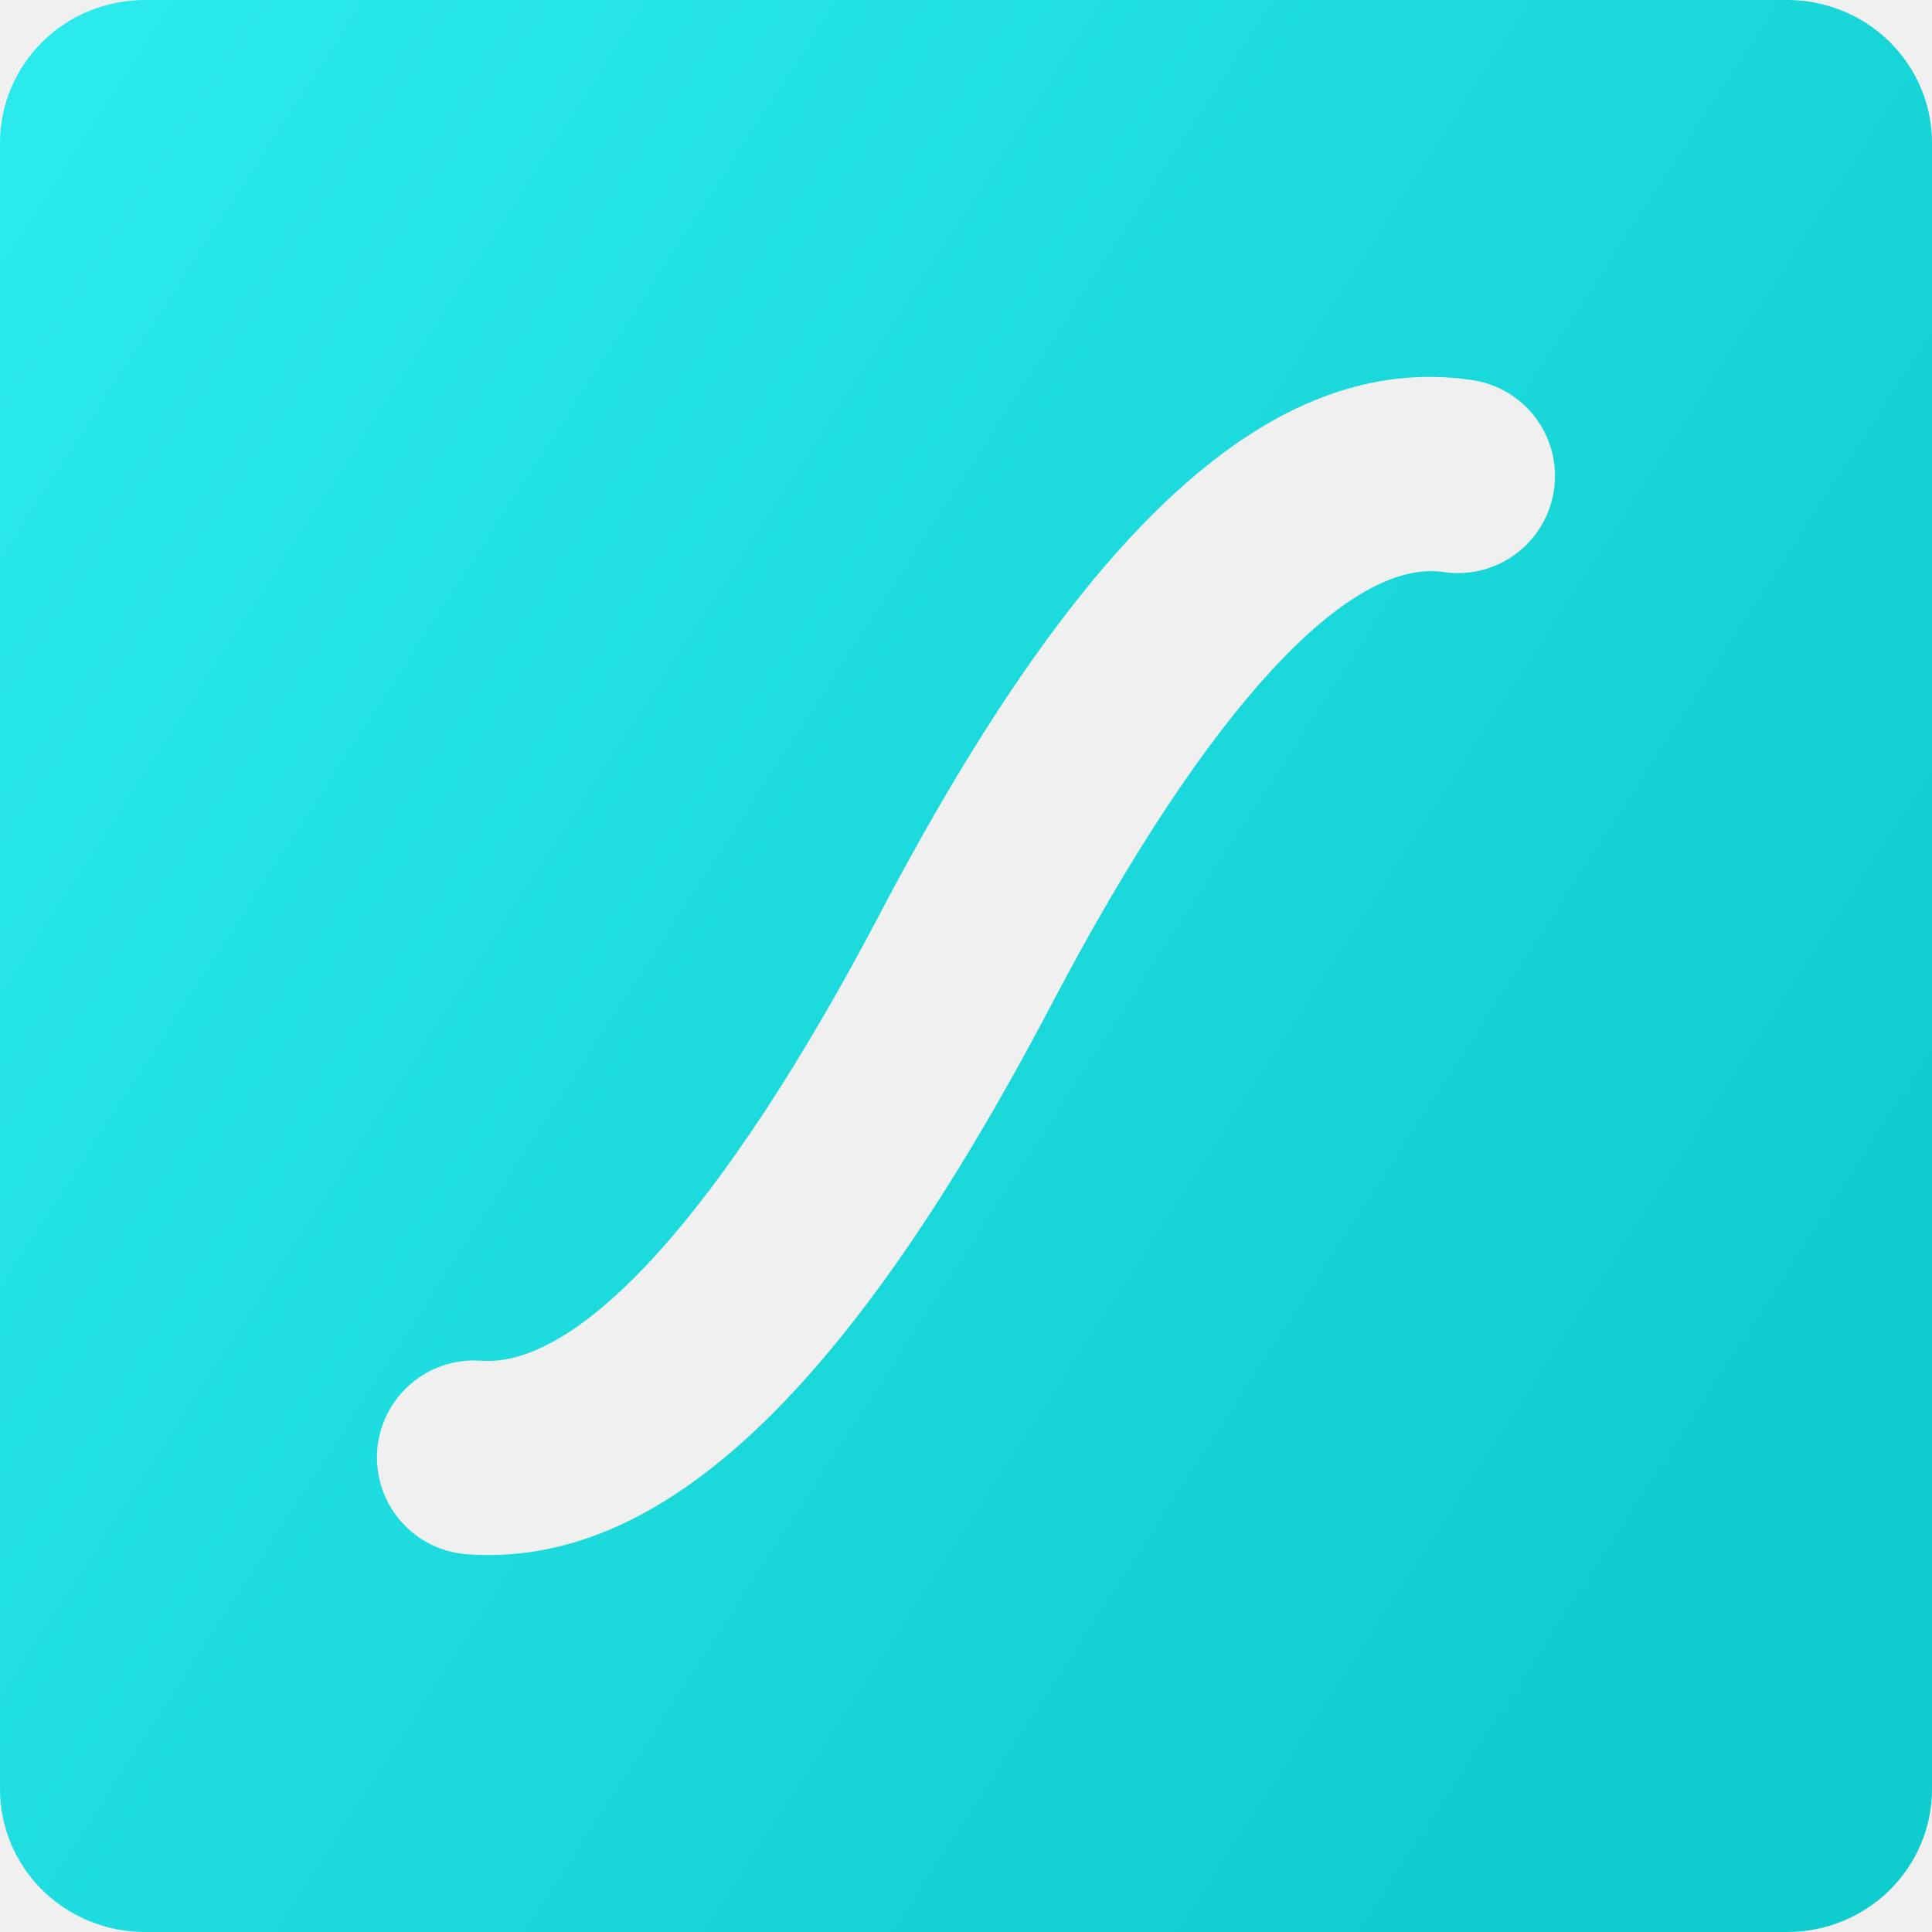
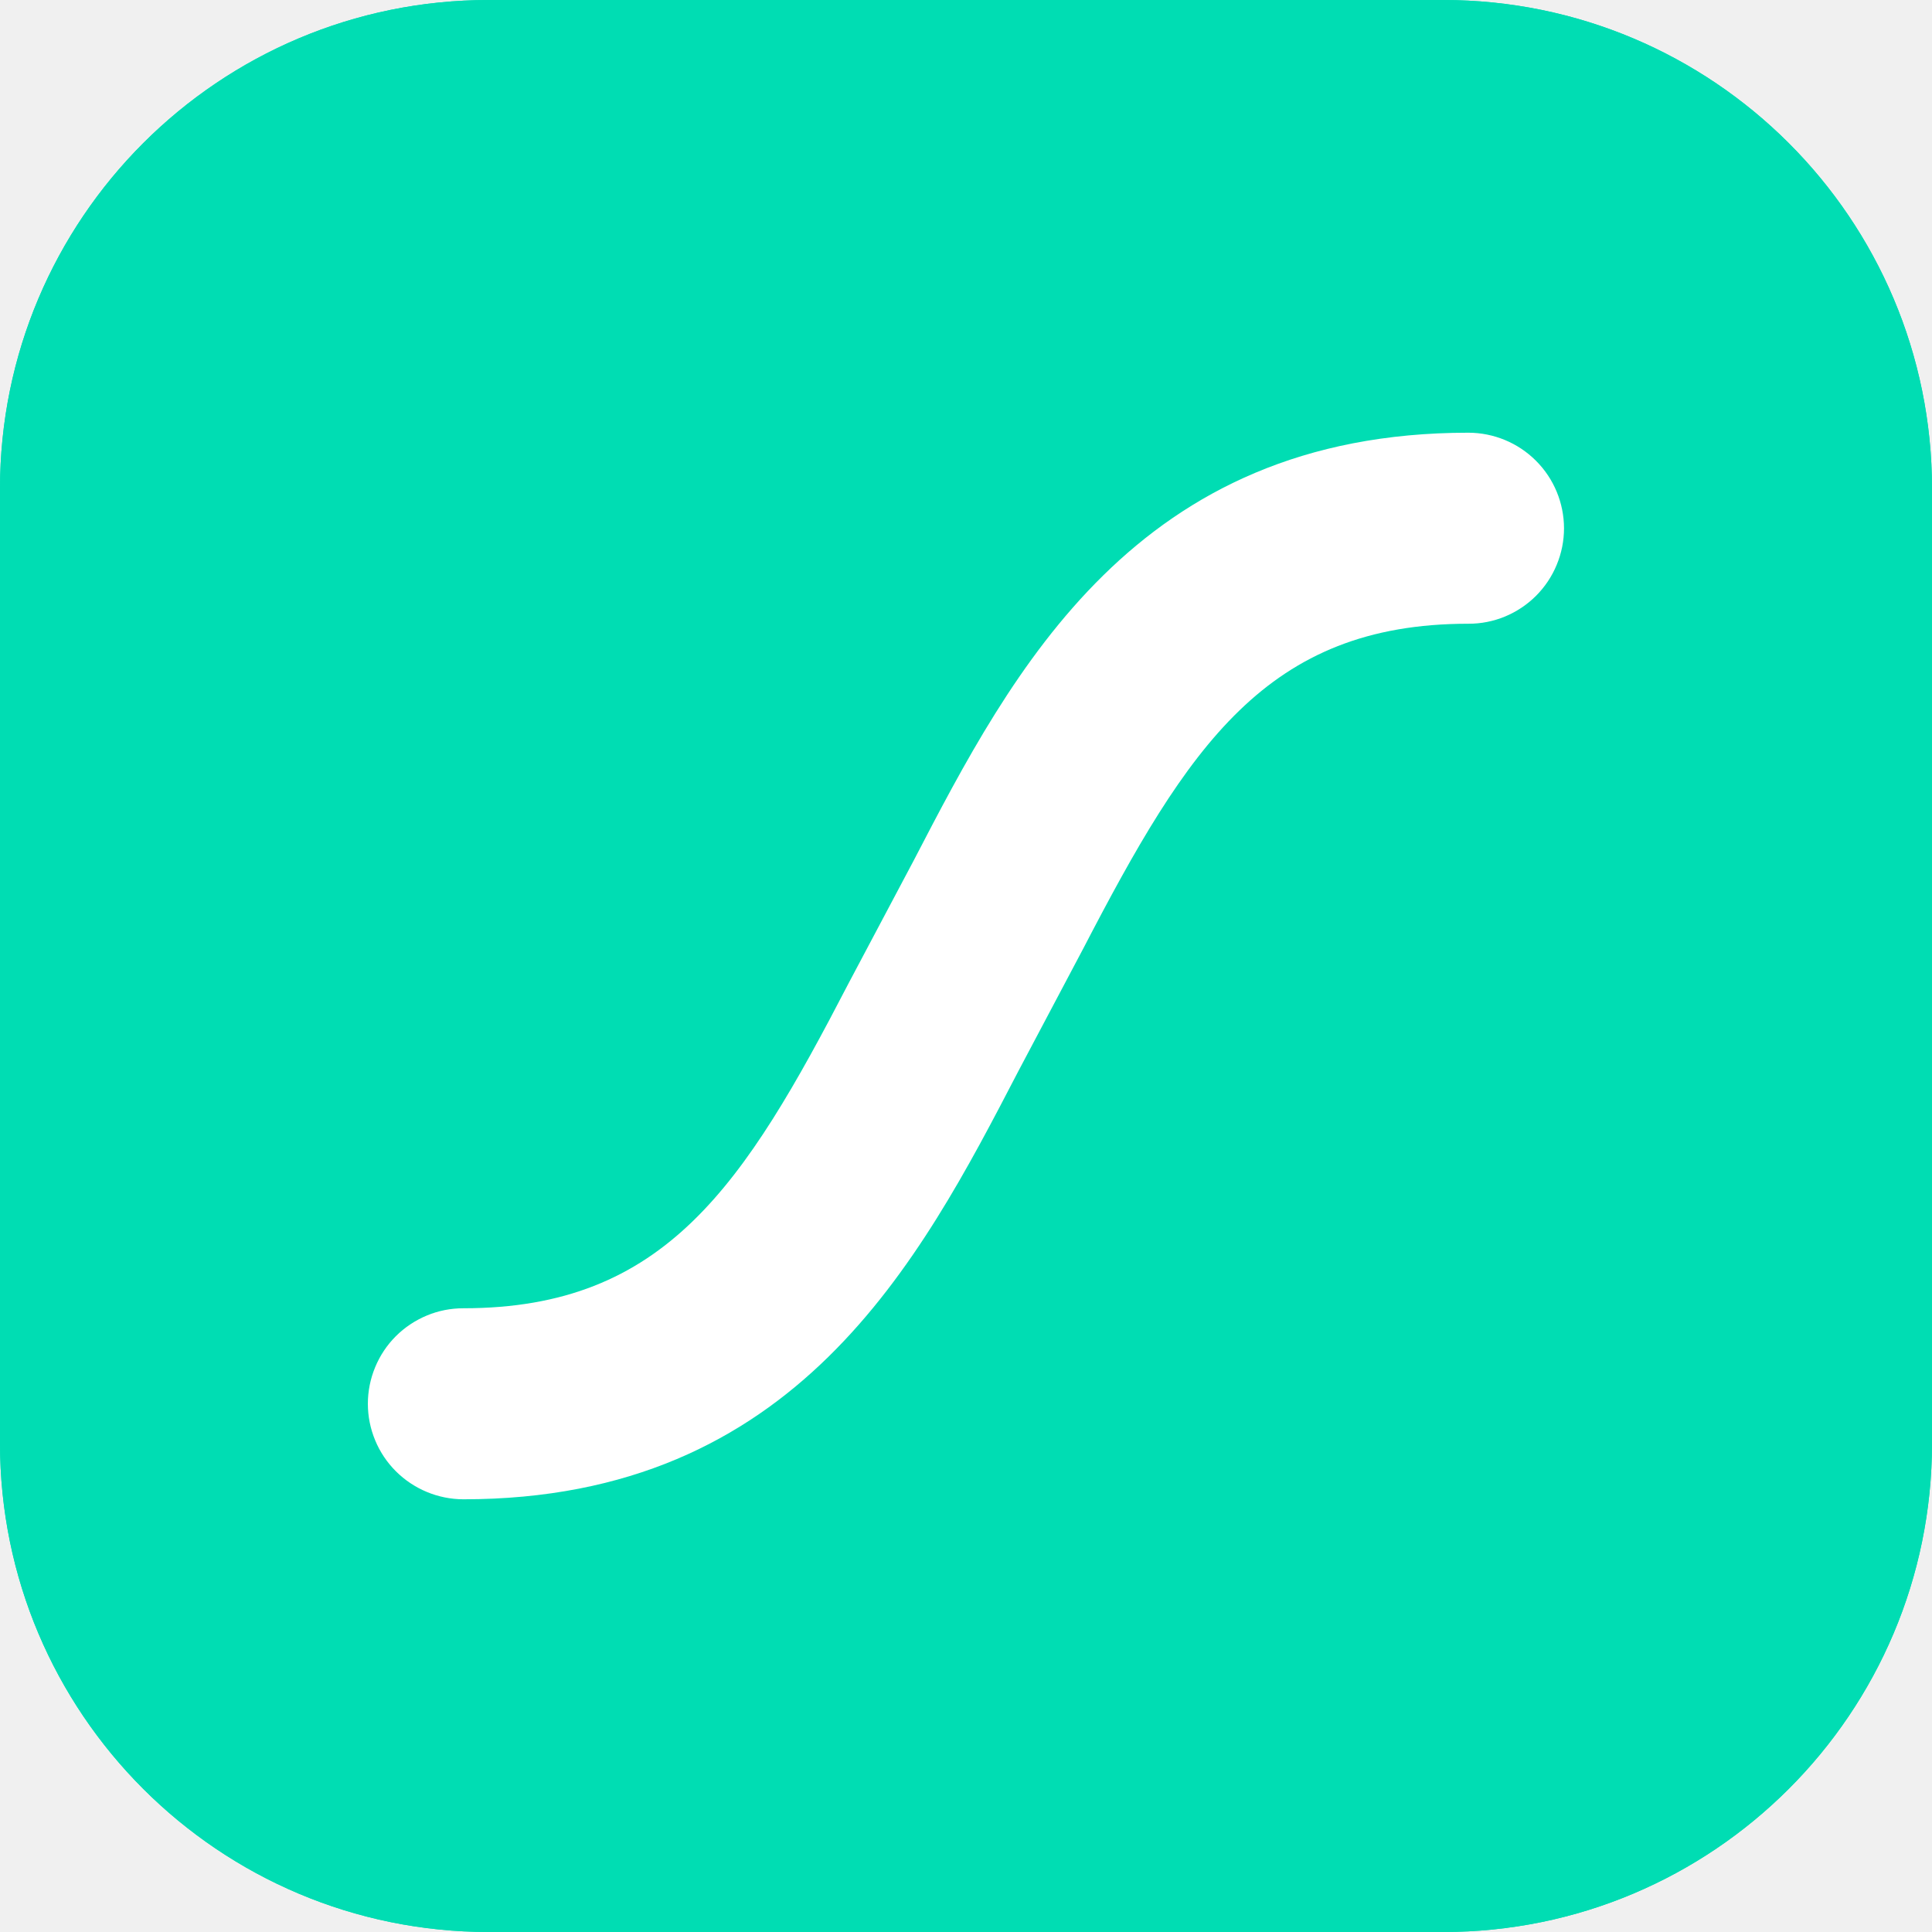
<svg xmlns="http://www.w3.org/2000/svg" width="32" height="32" viewBox="0 0 32 32" fill="none">
-   <path fill-rule="evenodd" clip-rule="evenodd" d="M2.398 0C1.762 0 1.152 0.249 0.702 0.693C0.253 1.136 0 1.738 0 2.365L0 29.635C0 30.262 0.253 30.864 0.702 31.307C1.152 31.751 1.762 32 2.398 32H29.602C30.238 32 30.848 31.751 31.298 31.307C31.747 30.864 32 30.262 32 29.635V2.365C32 1.738 31.747 1.136 31.298 0.693C30.848 0.249 30.238 0 29.602 0L2.398 0ZM25.738 8.12C25.868 7.241 25.262 6.425 24.383 6.295C21.068 5.805 17.927 8.751 14.577 15.13C11.946 20.14 9.581 22.657 7.969 22.538C7.084 22.473 6.314 23.137 6.248 24.022C6.183 24.907 6.848 25.678 7.732 25.743C10.994 25.984 14.093 22.964 17.423 16.624C20.03 11.659 22.359 9.244 23.913 9.475C24.791 9.604 25.608 8.998 25.738 8.119V8.12Z" fill="url(#paint0_linear_2192_13)" />
+   <g clip-path="url(#clip0_3468_253)">
+     <path d="M23.903 0H8.097C3.625 0 0 3.625 0 8.097V23.903C0 28.375 3.625 32 8.097 32H23.903C28.375 32 32 28.375 32 23.903V8.097C32 3.625 28.375 0 23.903 0Z" fill="#00DDB3" />
+     <path d="M23.903 0H8.097C3.625 0 0 3.625 0 8.097V23.903C0 28.375 3.625 32 8.097 32H23.903C28.375 32 32 28.375 32 23.903V8.097C32 3.625 28.375 0 23.903 0Z" fill="#00DDB3" />
+     <path d="M24.321 7.167C18.812 7.167 16.771 11.1 15.13 14.26L14.058 16.281C12.32 19.632 11.021 21.669 7.675 21.669C7.467 21.669 7.261 21.709 7.07 21.789C6.878 21.869 6.703 21.985 6.556 22.132C6.409 22.279 6.293 22.453 6.214 22.645C6.134 22.837 6.093 23.043 6.093 23.251C6.093 23.458 6.134 23.664 6.214 23.856C6.293 24.048 6.41 24.222 6.557 24.369C6.854 24.665 7.256 24.832 7.675 24.833C13.185 24.833 15.227 20.9 16.868 17.74L17.938 15.719C19.678 12.368 20.977 10.331 24.321 10.331C24.529 10.332 24.735 10.291 24.927 10.212C25.119 10.132 25.294 10.016 25.441 9.869C25.588 9.722 25.705 9.547 25.784 9.355C25.864 9.163 25.905 8.957 25.905 8.749C25.904 8.33 25.737 7.927 25.44 7.631C25.143 7.334 24.741 7.168 24.321 7.167V7.167Z" fill="white" />
+   </g>
  <defs>
-     <linearGradient id="paint0_linear_2192_13" x1="-9.945" y1="18.599" x2="20.657" y2="38.489" gradientUnits="userSpaceOnUse">
-       <stop stop-color="#2BEAED" />
-       <stop offset="1" stop-color="#0FCCCE" />
-     </linearGradient>
+     <clipPath id="clip0_3468_253">
+       <rect width="32" height="32" fill="white" />
+     </clipPath>
  </defs>
</svg>
